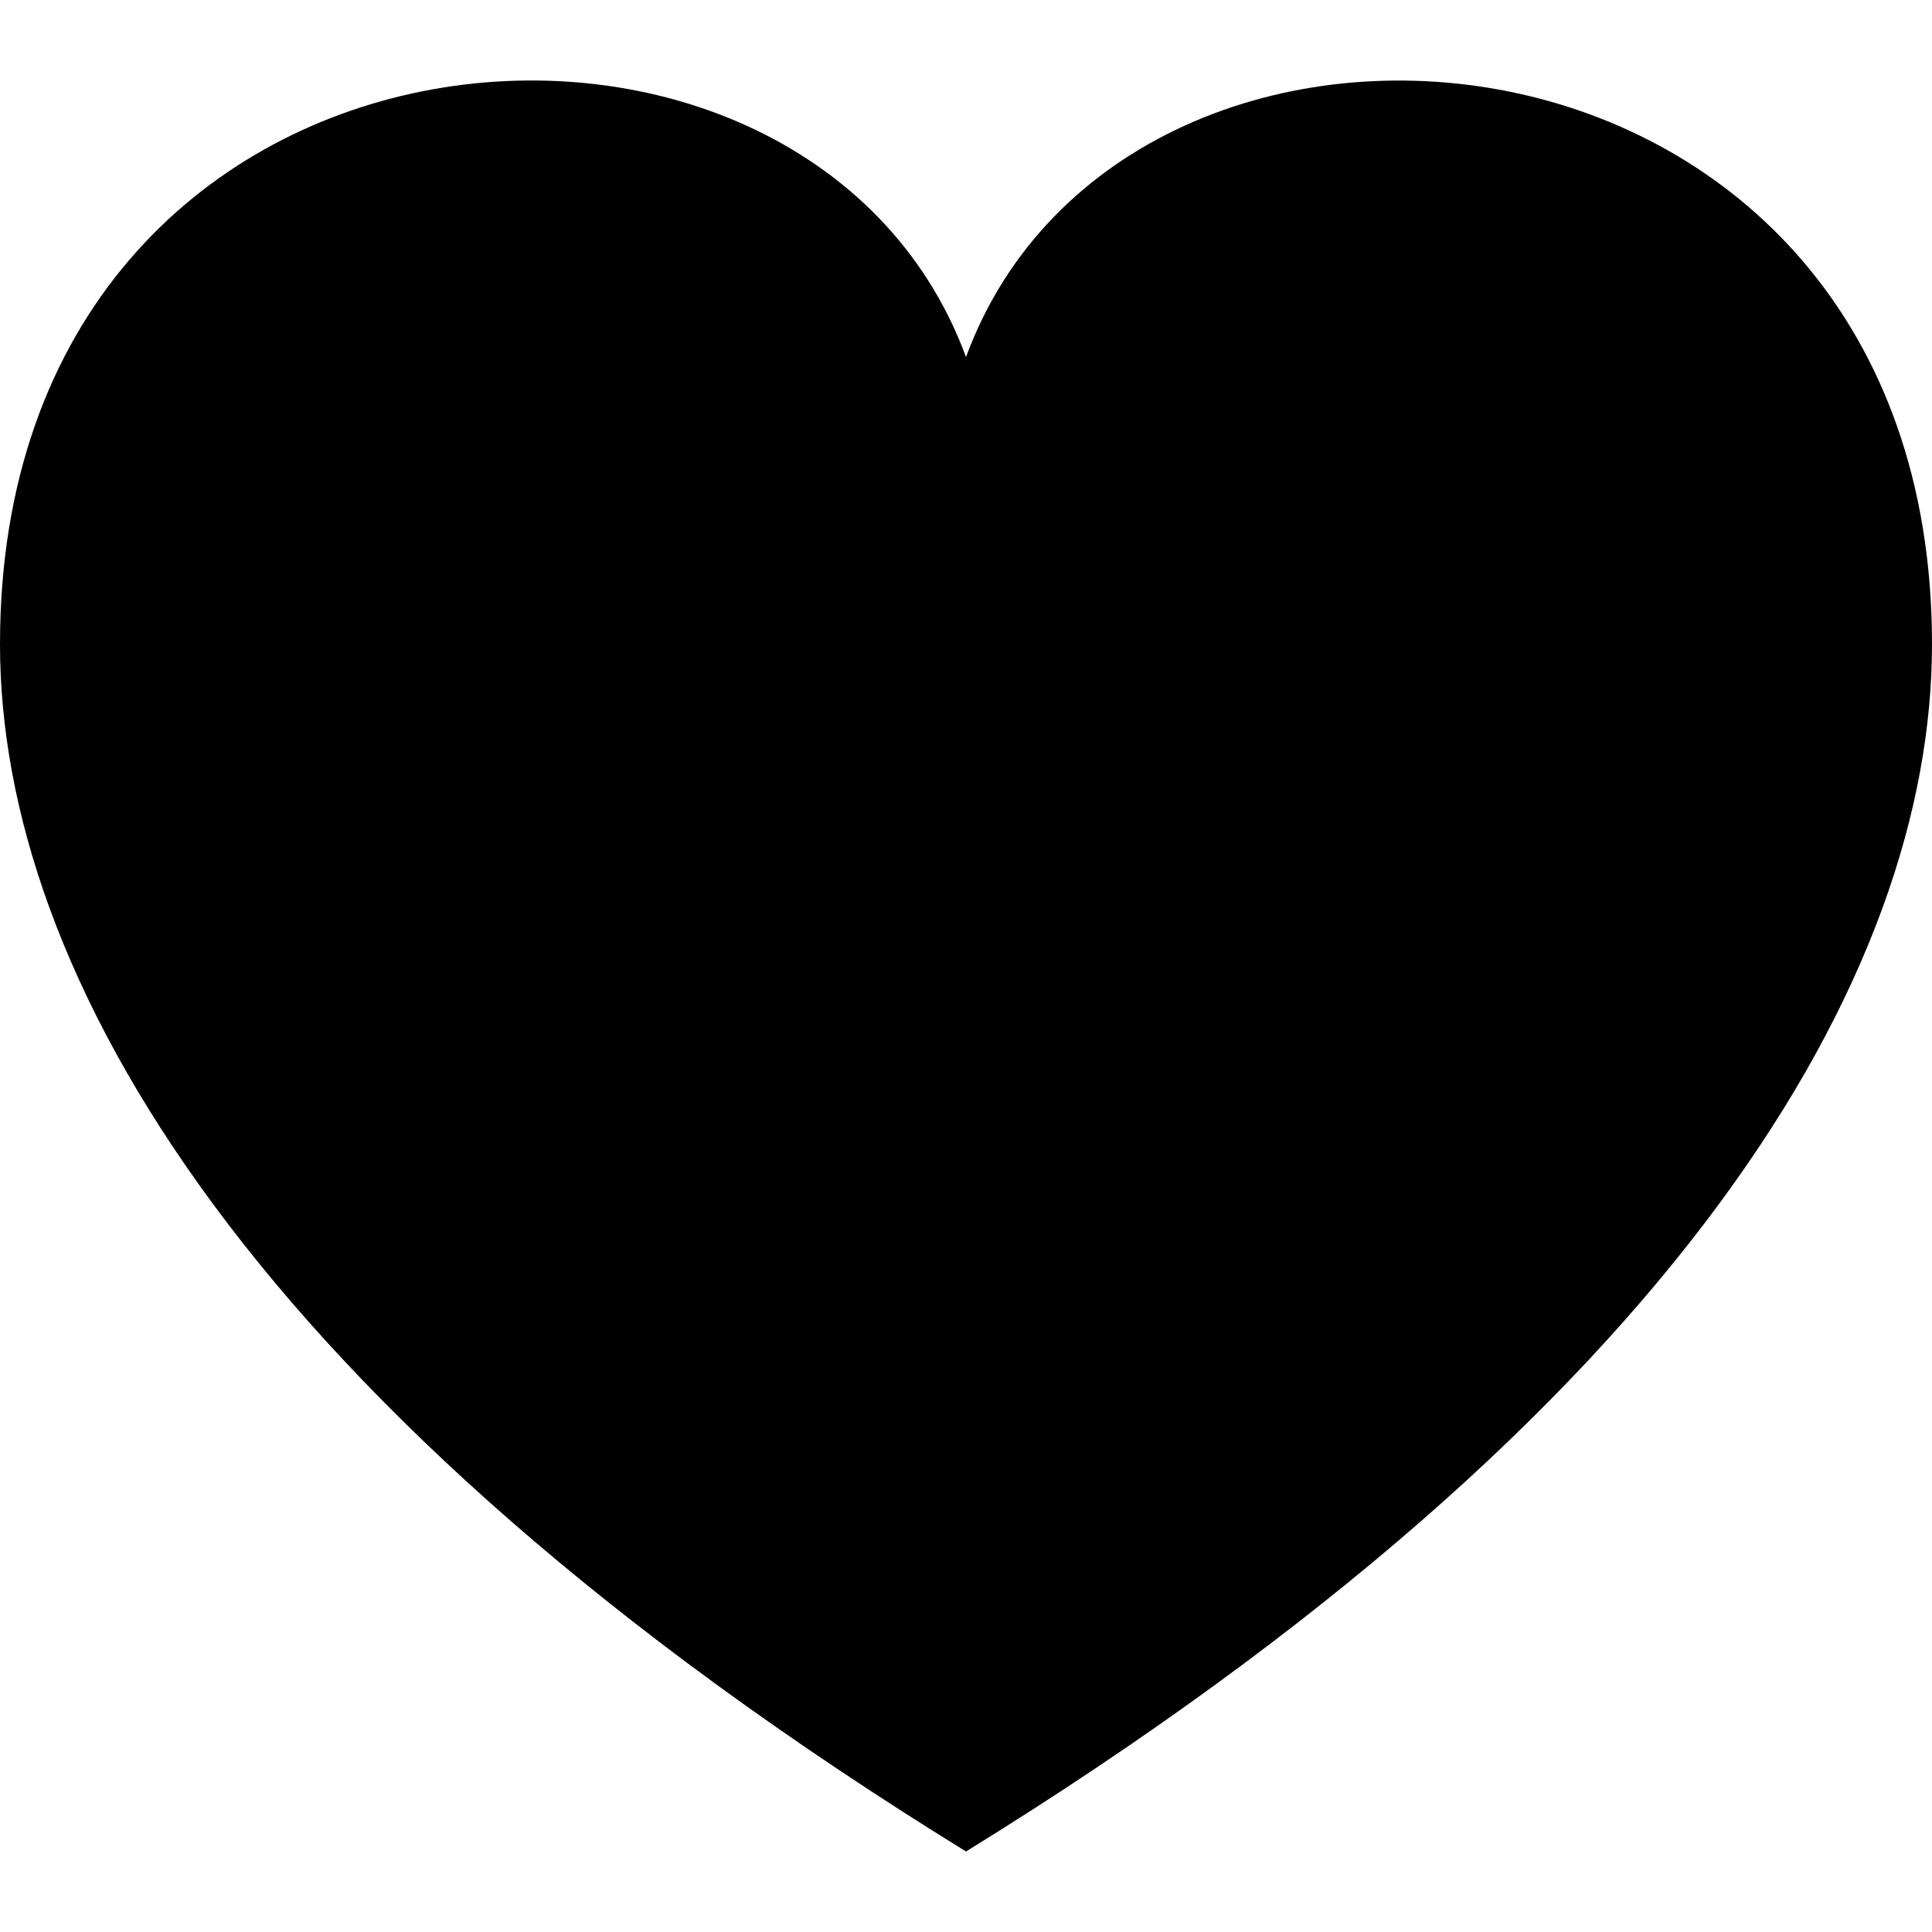
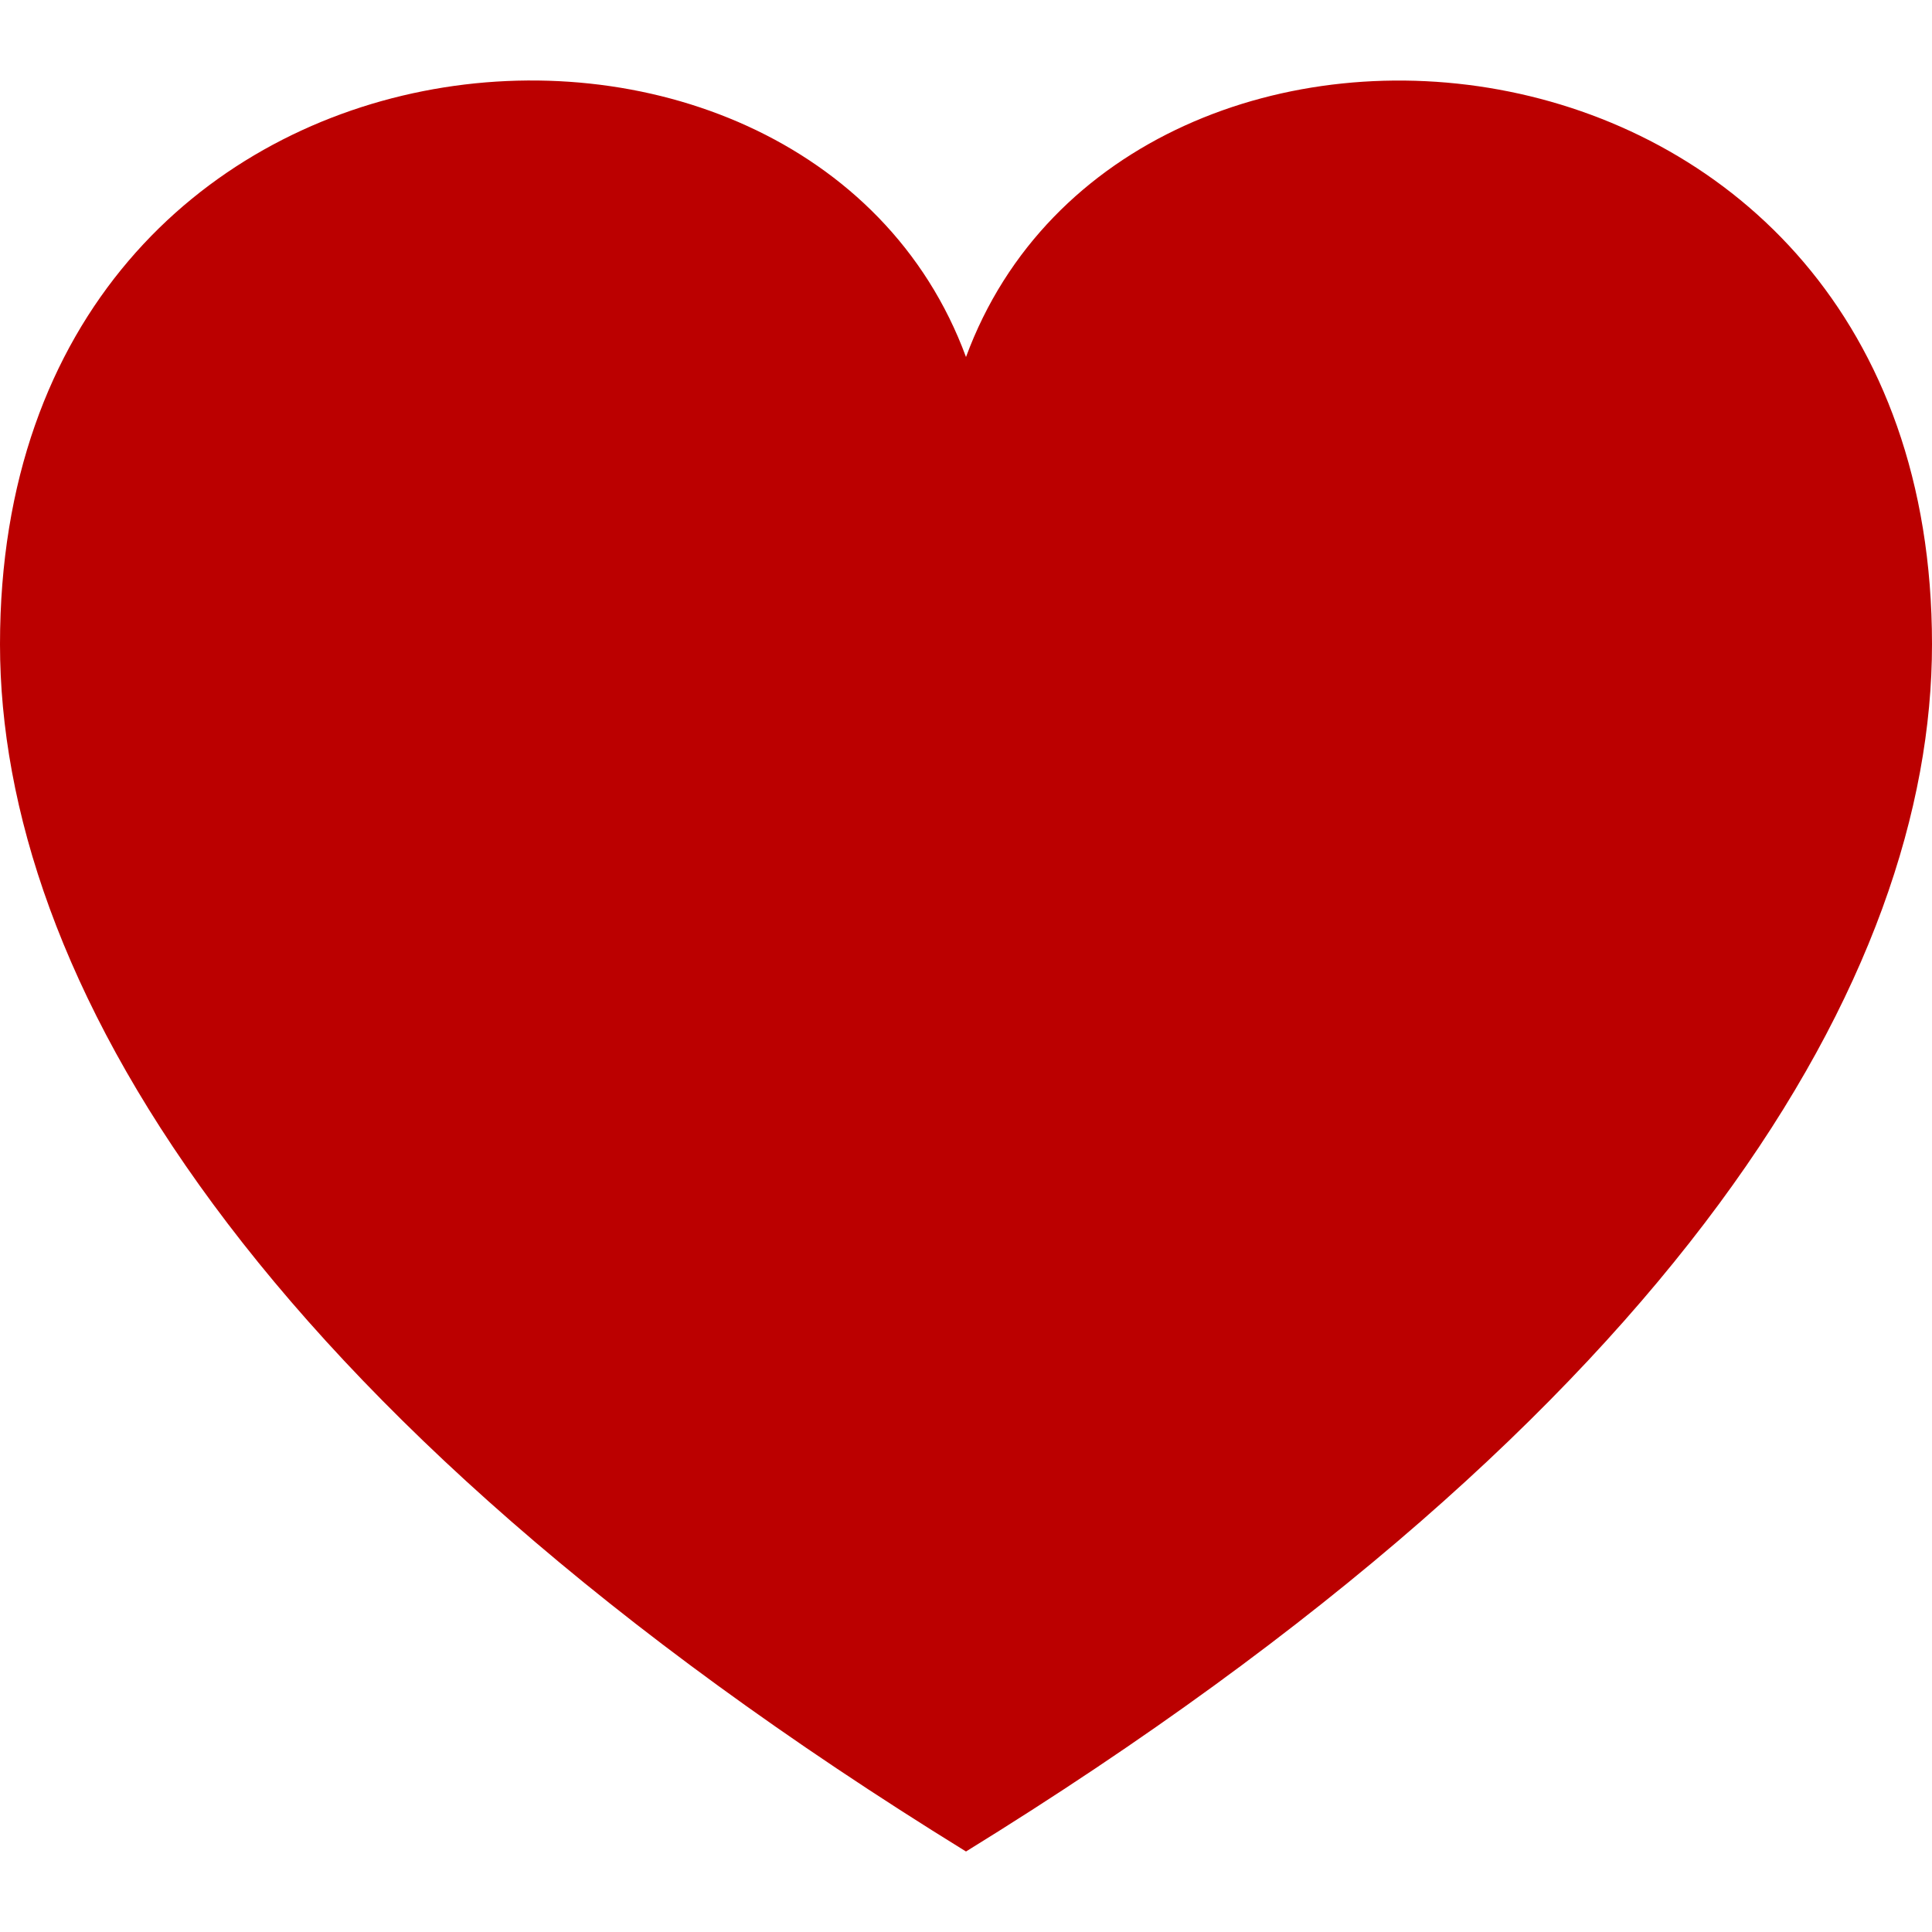
<svg xmlns="http://www.w3.org/2000/svg" width="24" height="24" viewBox="0 0 24 24">
-   <path d="M12 4.435c-1.989-5.399-12-4.597-12 3.568 0 4.068 3.06 9.481 12 14.997 8.94-5.516 12-10.929 12-14.997 0-8.118-10-8.999-12-3.568z" />
+   <defs>
+     <style>
+       .cls-1 {
+         fill: #bb0000;
+       }
+         </style>
+   </defs>
+   <path class="cls-1" d="M12 4.435c-1.989-5.399-12-4.597-12 3.568 0 4.068 3.06 9.481 12 14.997 8.94-5.516 12-10.929 12-14.997 0-8.118-10-8.999-12-3.568z" />
</svg>
